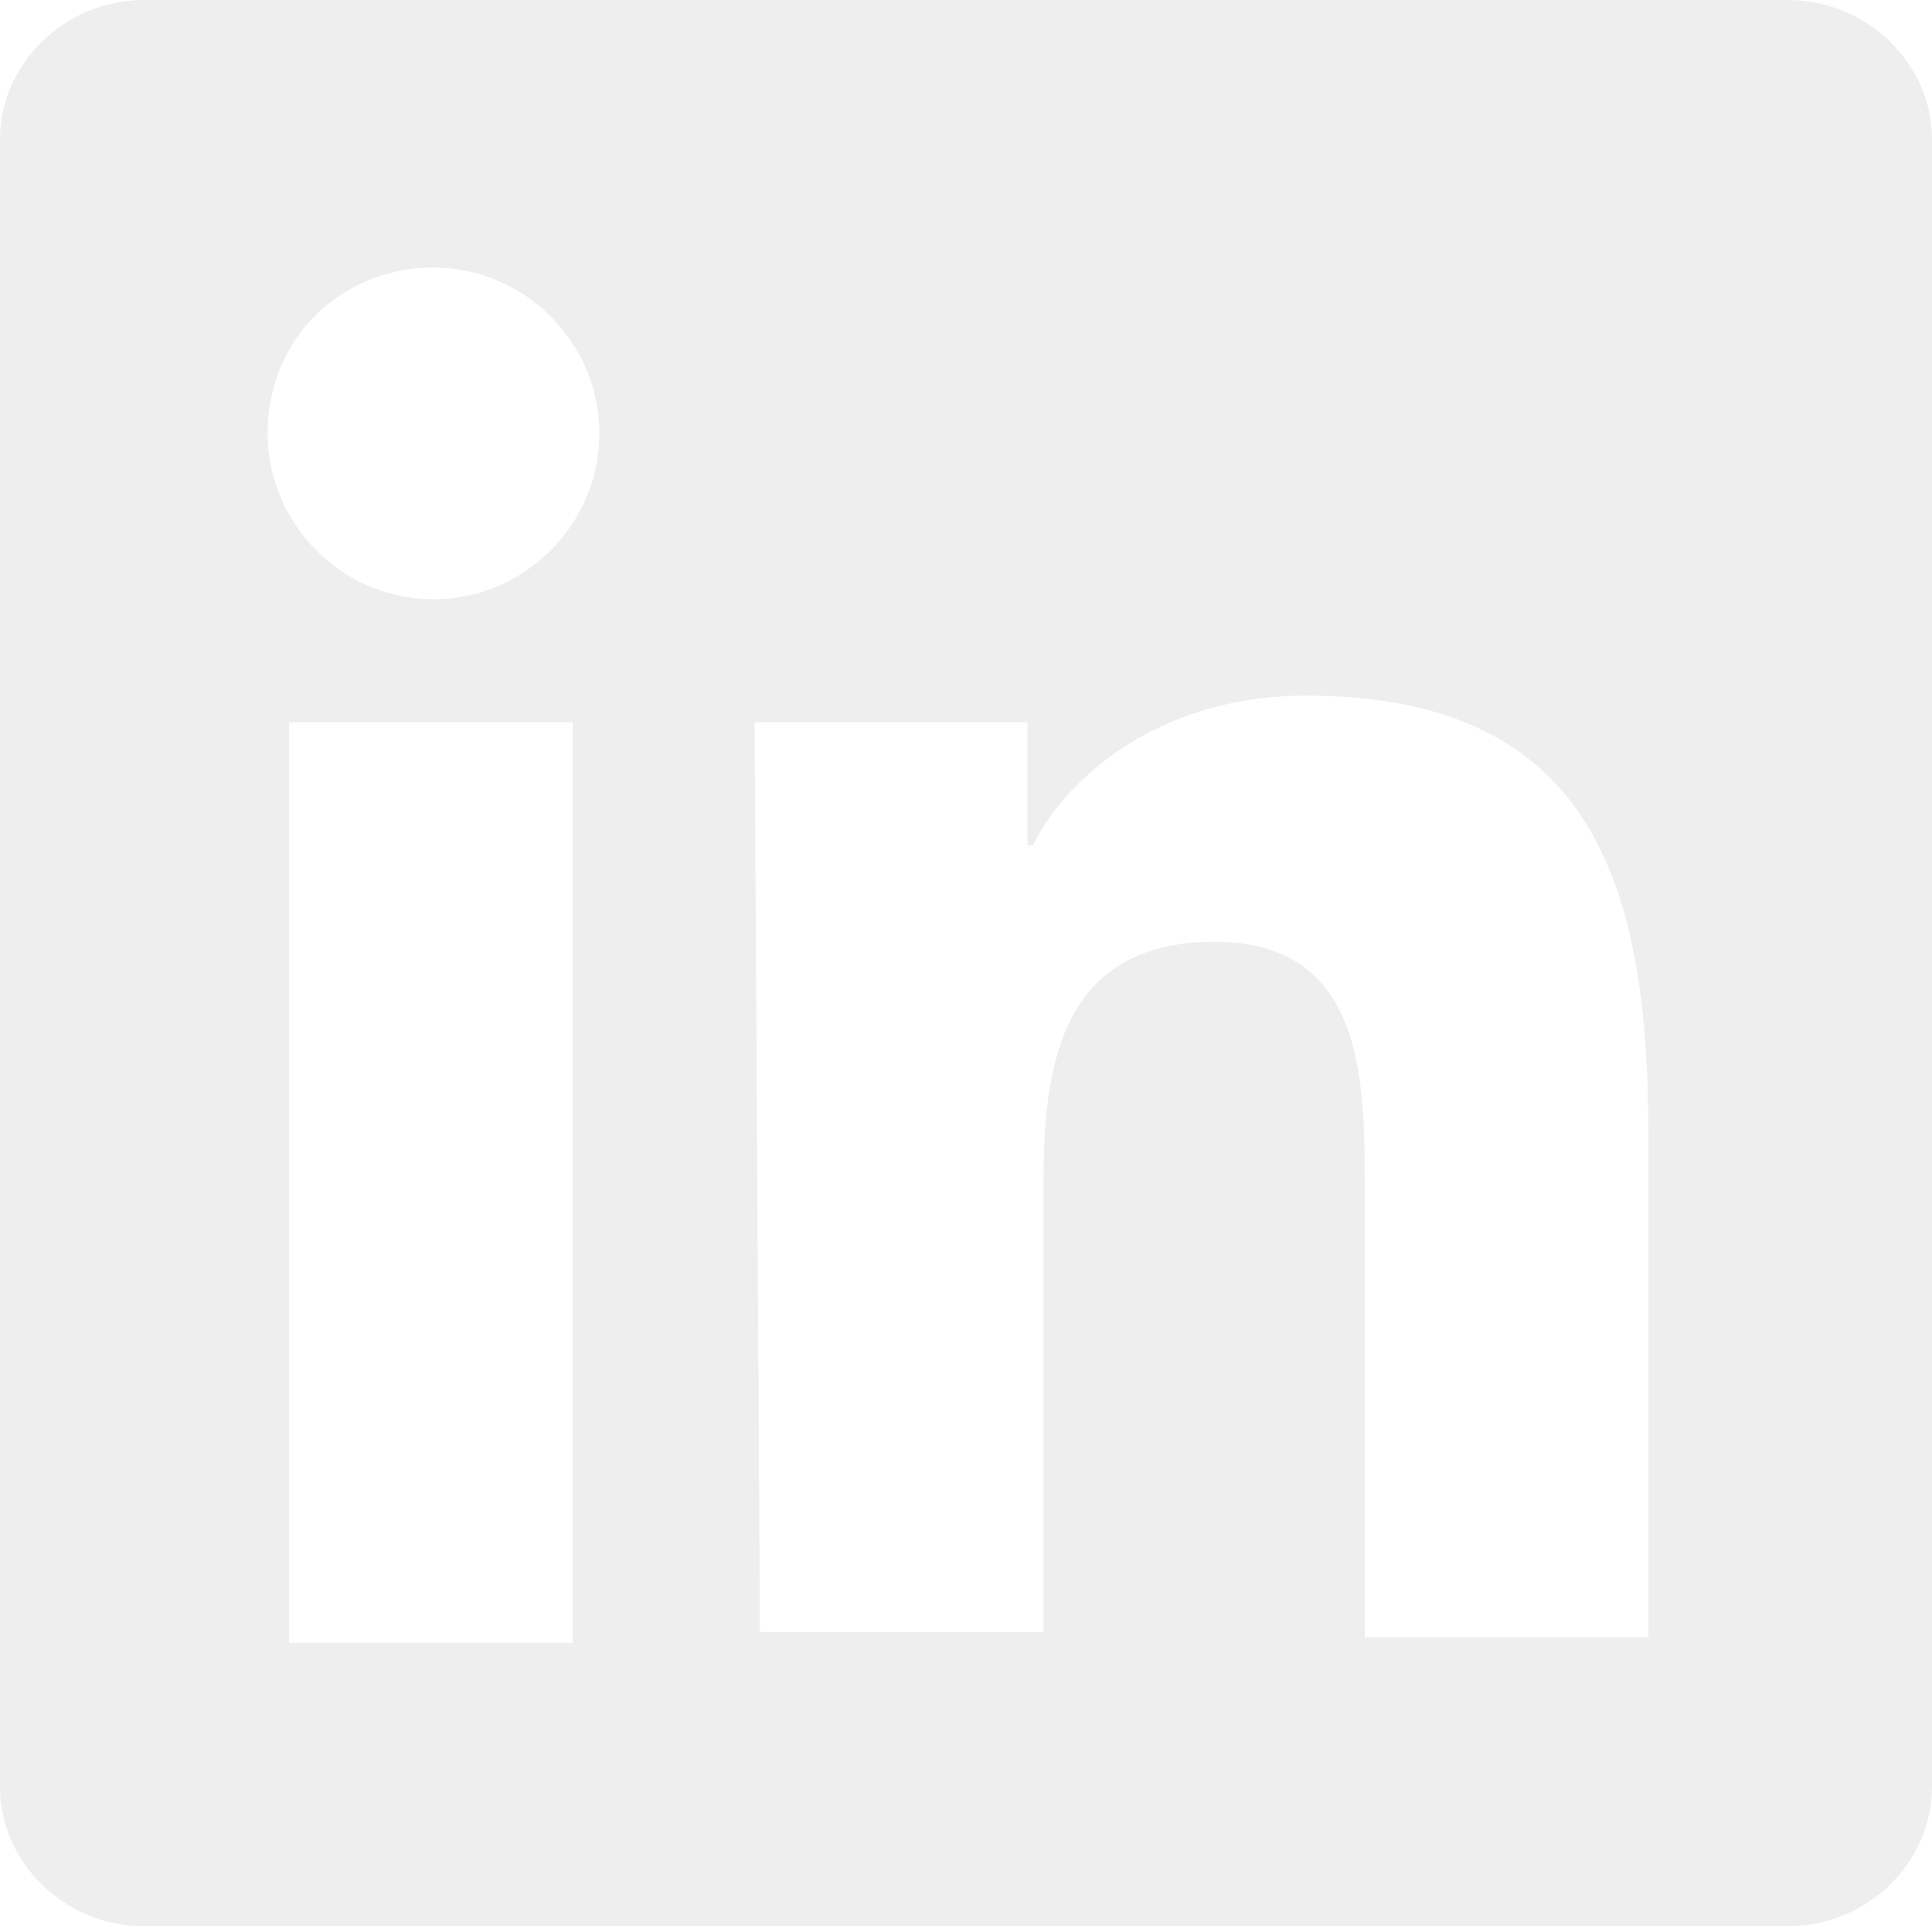
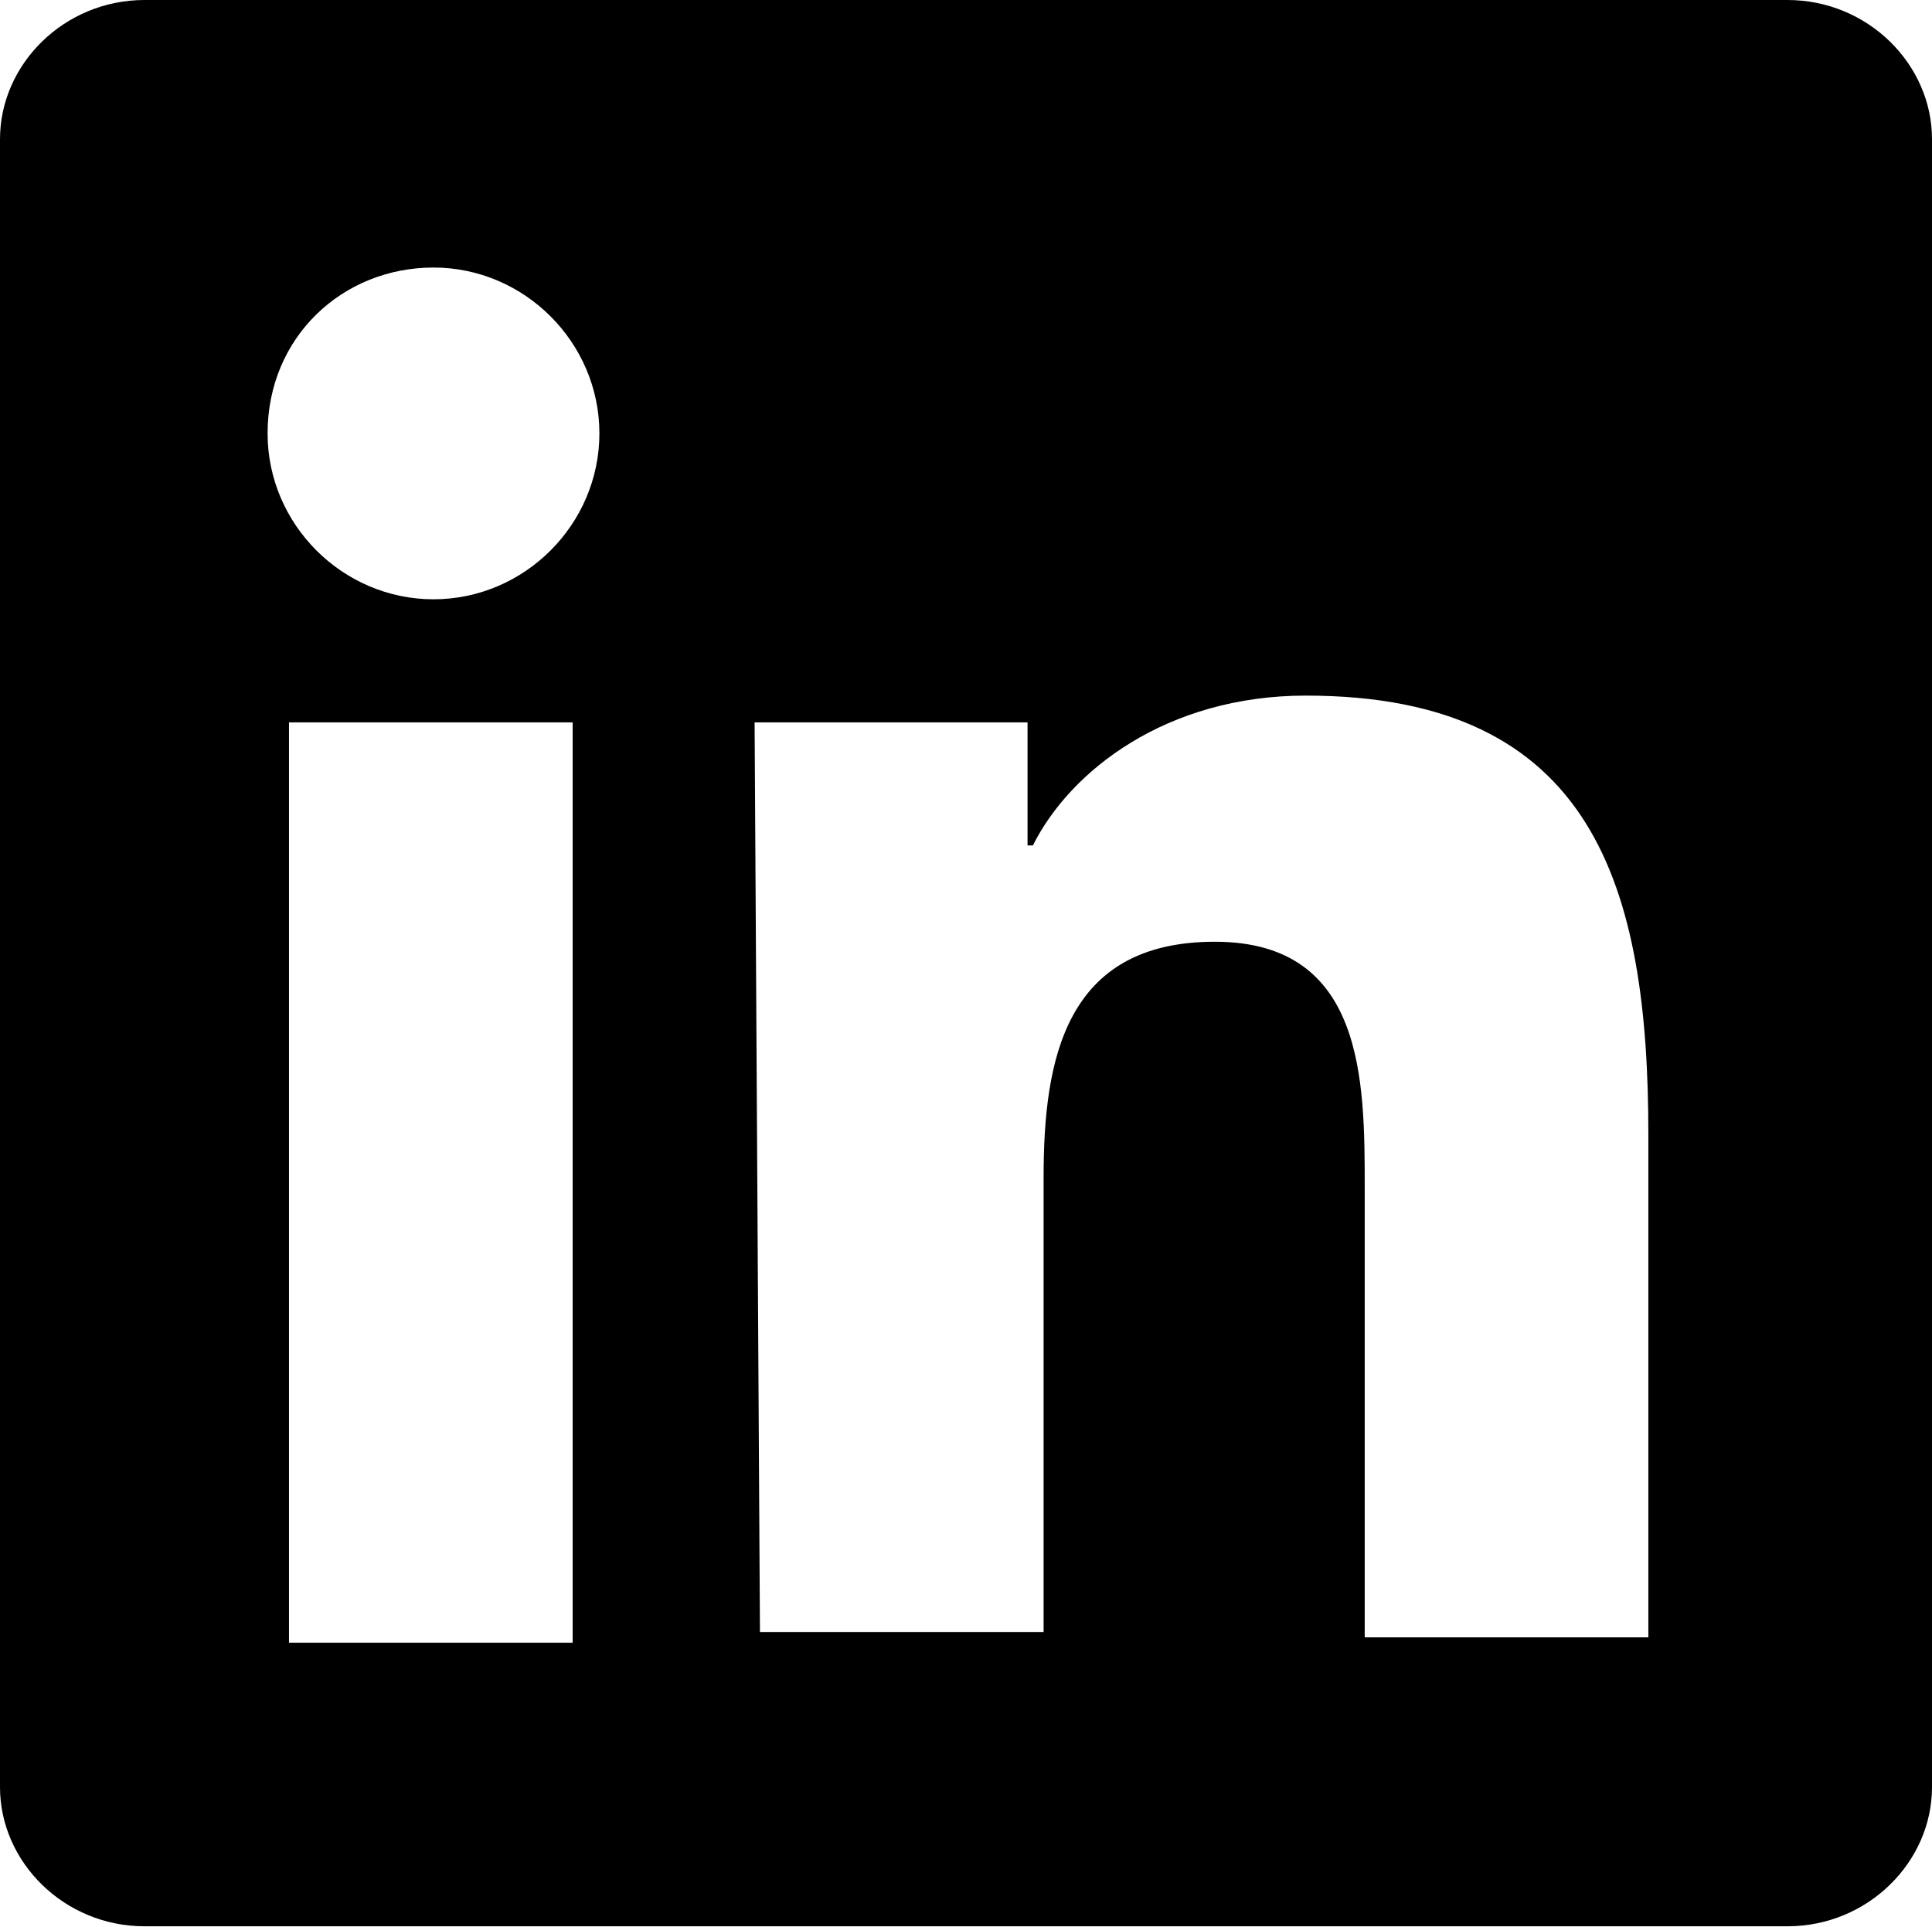
<svg xmlns="http://www.w3.org/2000/svg" version="1.1" id="Layer_1" x="0px" y="0px" viewBox="-279 402.9 36.1 36" style="enable-background:new -279 402.9 36.1 36;" xml:space="preserve">
  <style type="text/css">
- 	.st0{fill:#eeeeee;}
+ 	.st0{fill:#000000;}
</style>
  <path class="st0" d="M-245.6,402.9h-30.7c-1.5,0-2.7,1.2-2.7,2.6v30.8c0,1.4,1.2,2.6,2.7,2.6h30.7c1.5,0,2.7-1.2,2.7-2.6v-30.8  C-242.9,404.1-244.1,402.9-245.6,402.9z M-268.3,433.6h-5.3v-17.2h5.3V433.6z M-270.9,414.1c-1.7,0-3.1-1.4-3.1-3.1  c0-1.8,1.4-3.1,3.1-3.1c1.7,0,3.1,1.4,3.1,3.1S-269.2,414.1-270.9,414.1z M-248.2,433.5h-5.3v-8.4c0-2,0-4.6-2.8-4.6  s-3.2,2.2-3.2,4.4v8.5h-5.3l-0.1-17h5.1v2.3h0.1c0.7-1.4,2.5-2.8,5.1-2.8c5.4,0,6.4,3.6,6.4,8.2V433.5z" />
</svg>
